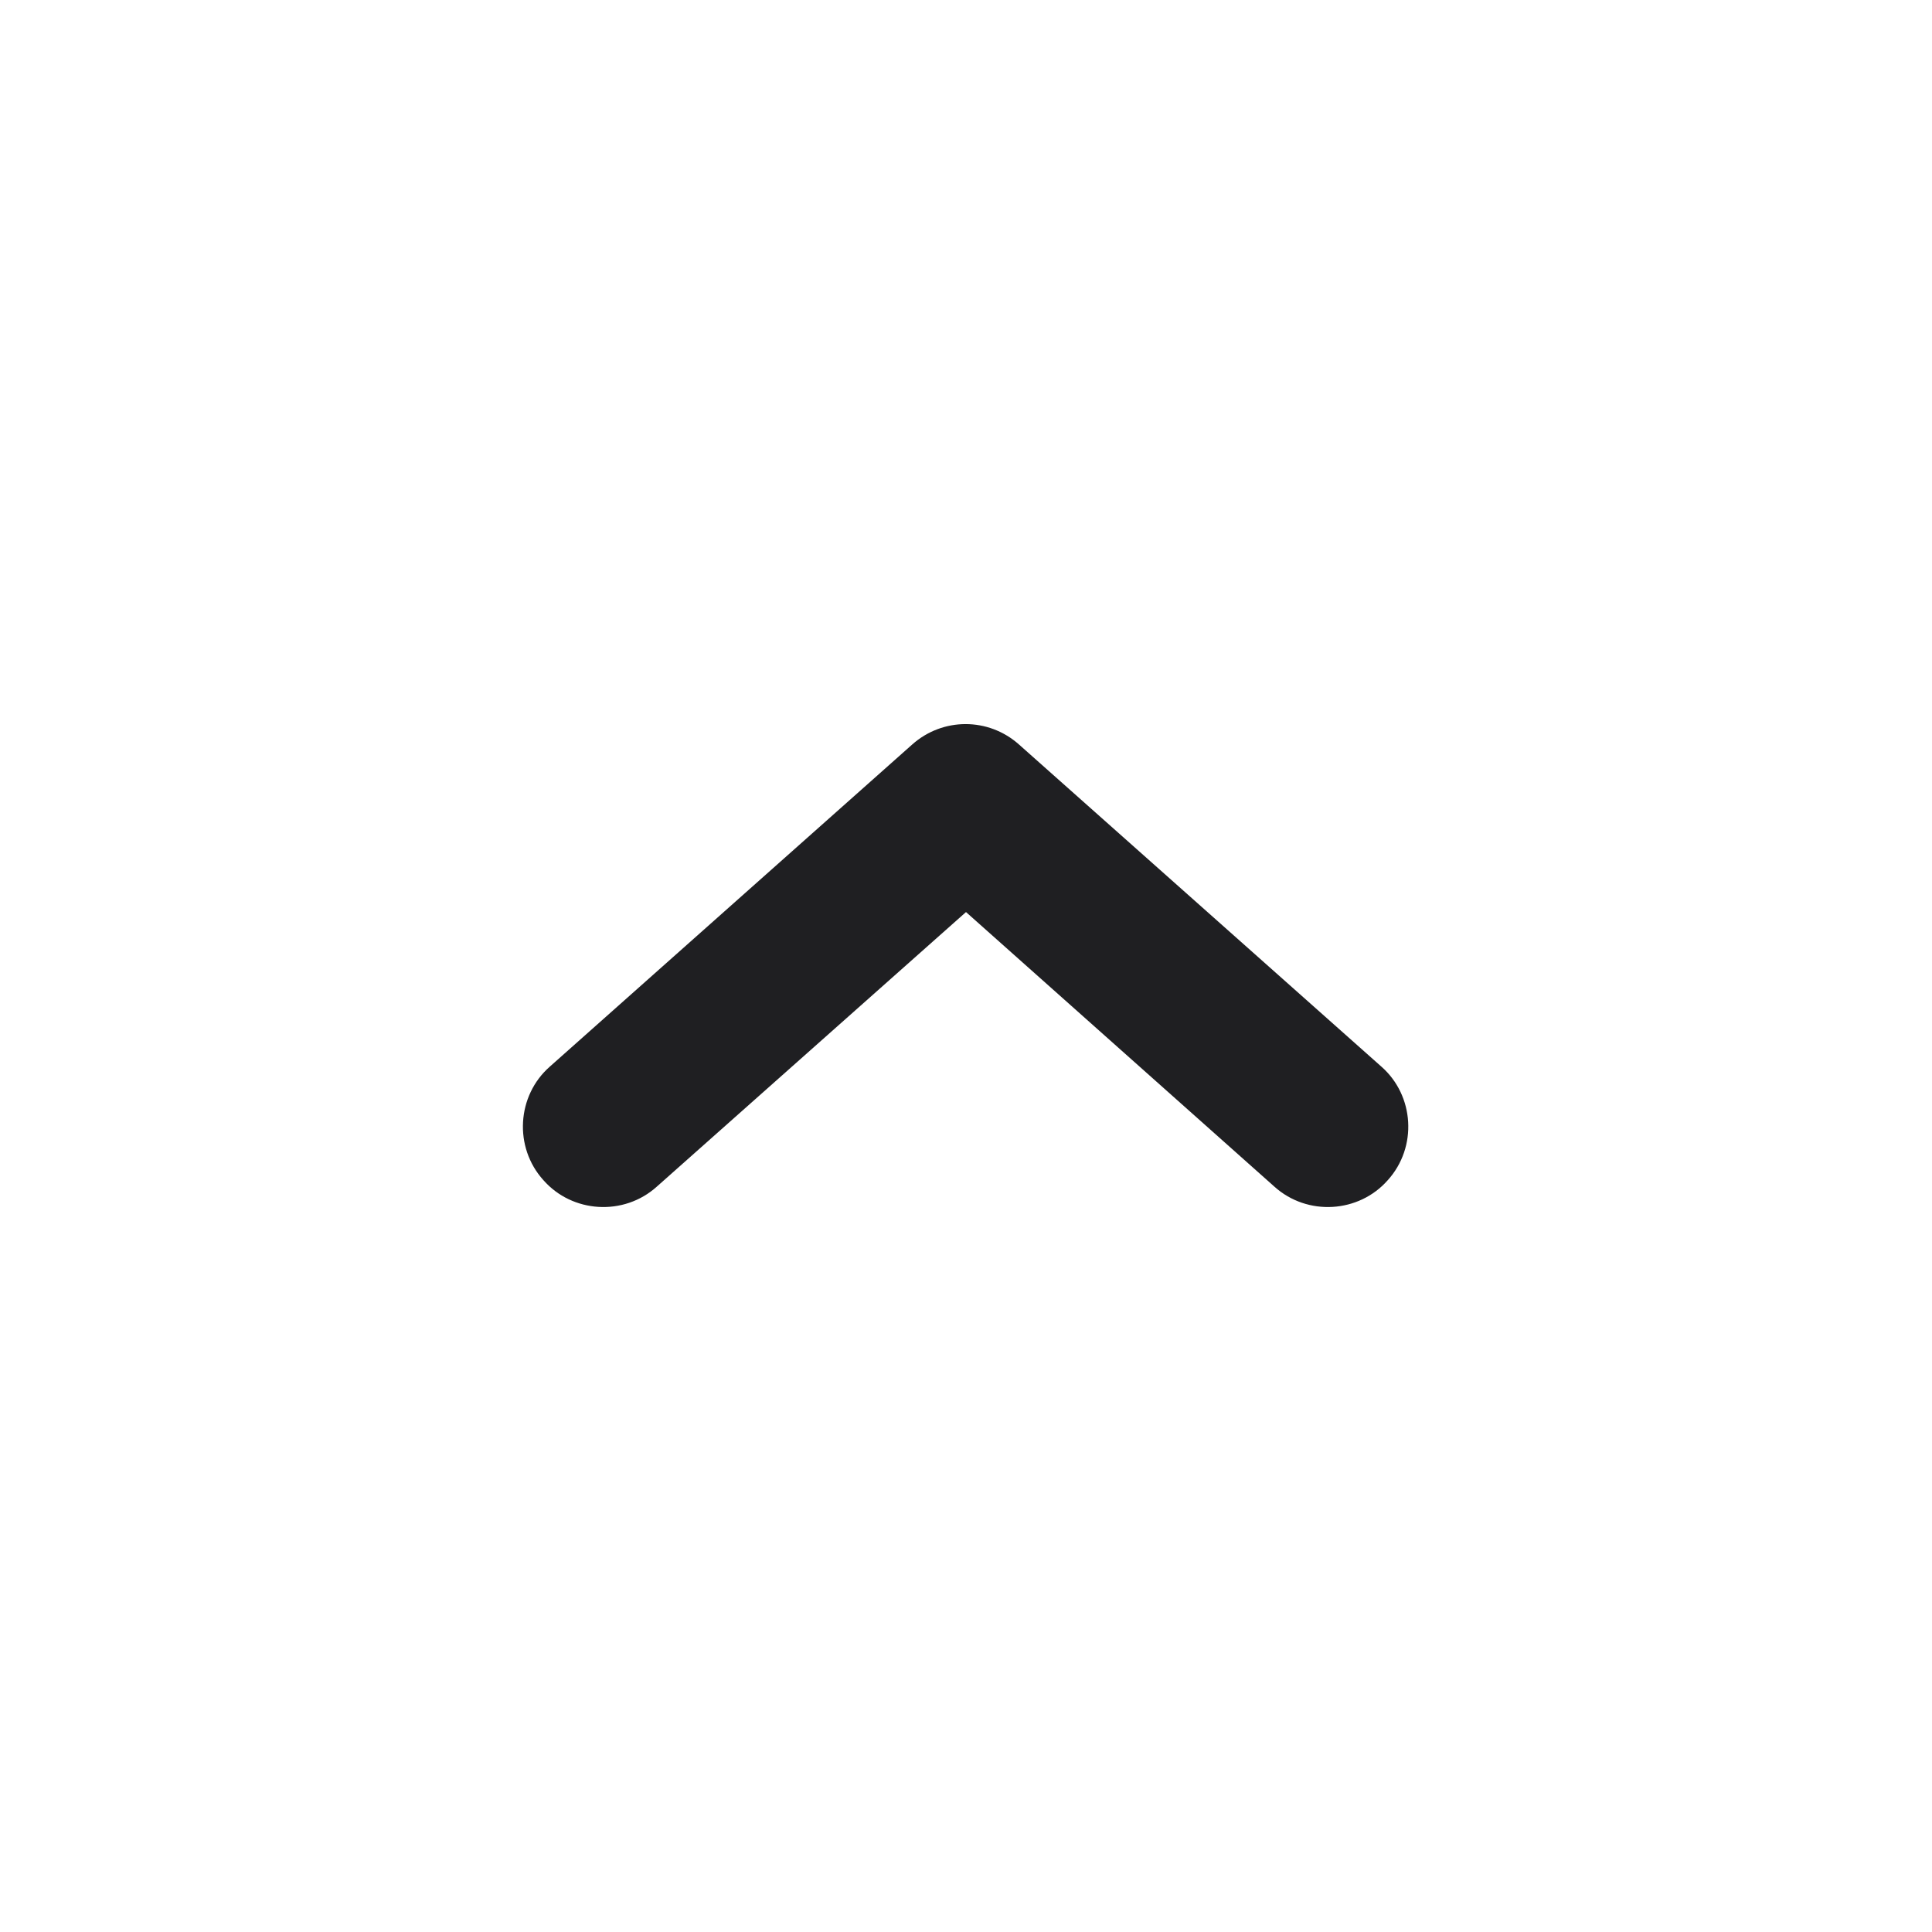
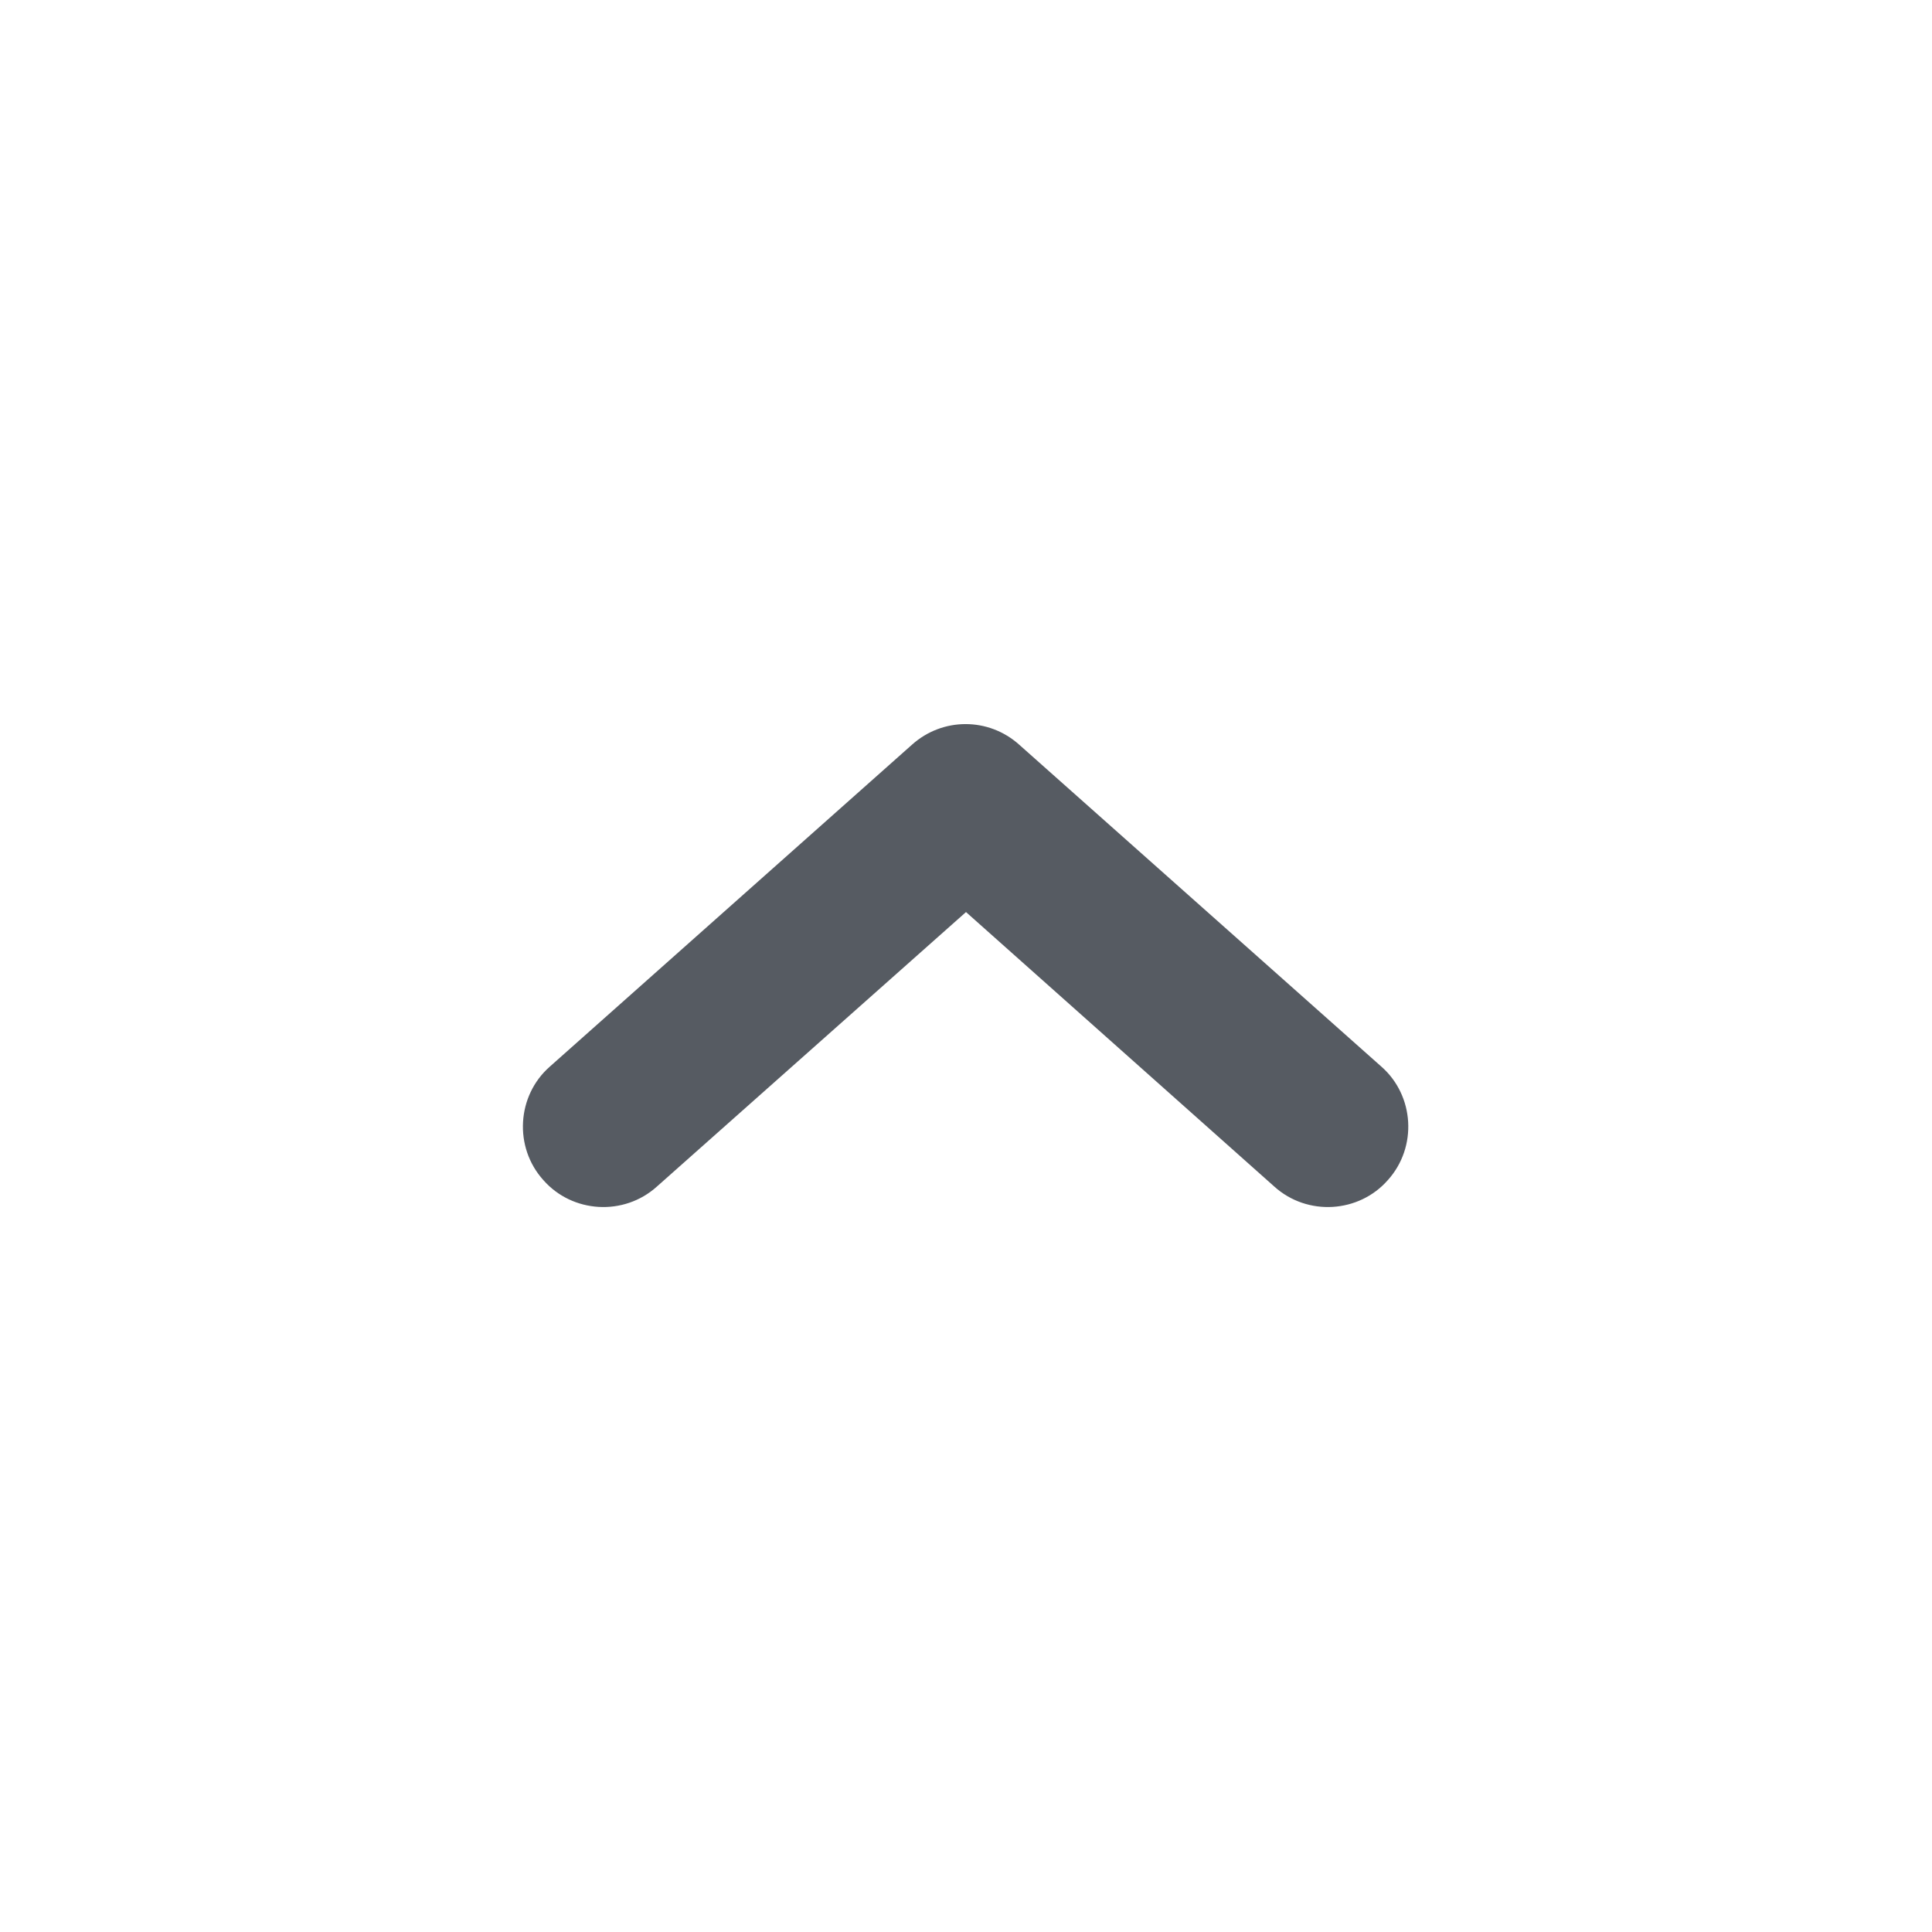
<svg xmlns="http://www.w3.org/2000/svg" width="24" height="24" viewBox="0 0 24 24" fill="none">
-   <path fill-rule="evenodd" clip-rule="evenodd" d="M6.75 14.66C7.11 15.07 7.75 15.11 8.16 14.74L12 11.33L15.83 14.74C16.24 15.11 16.88 15.07 17.24 14.66C17.61 14.25 17.57 13.61 17.16 13.25L12.66 9.25C12.28 8.91 11.71 8.91 11.33 9.25L6.83 13.25C6.42 13.61 6.38 14.25 6.75 14.66Z" fill="#1F1F22" />
+   <path fill-rule="evenodd" clip-rule="evenodd" d="M6.75 14.66C7.11 15.07 7.75 15.11 8.16 14.74L12 11.33L15.83 14.74C16.24 15.11 16.88 15.07 17.24 14.66C17.61 14.25 17.57 13.61 17.16 13.25L12.66 9.25C12.28 8.91 11.71 8.91 11.33 9.25L6.83 13.25C6.42 13.61 6.38 14.25 6.75 14.66Z" fill="#565B62" />
</svg>
